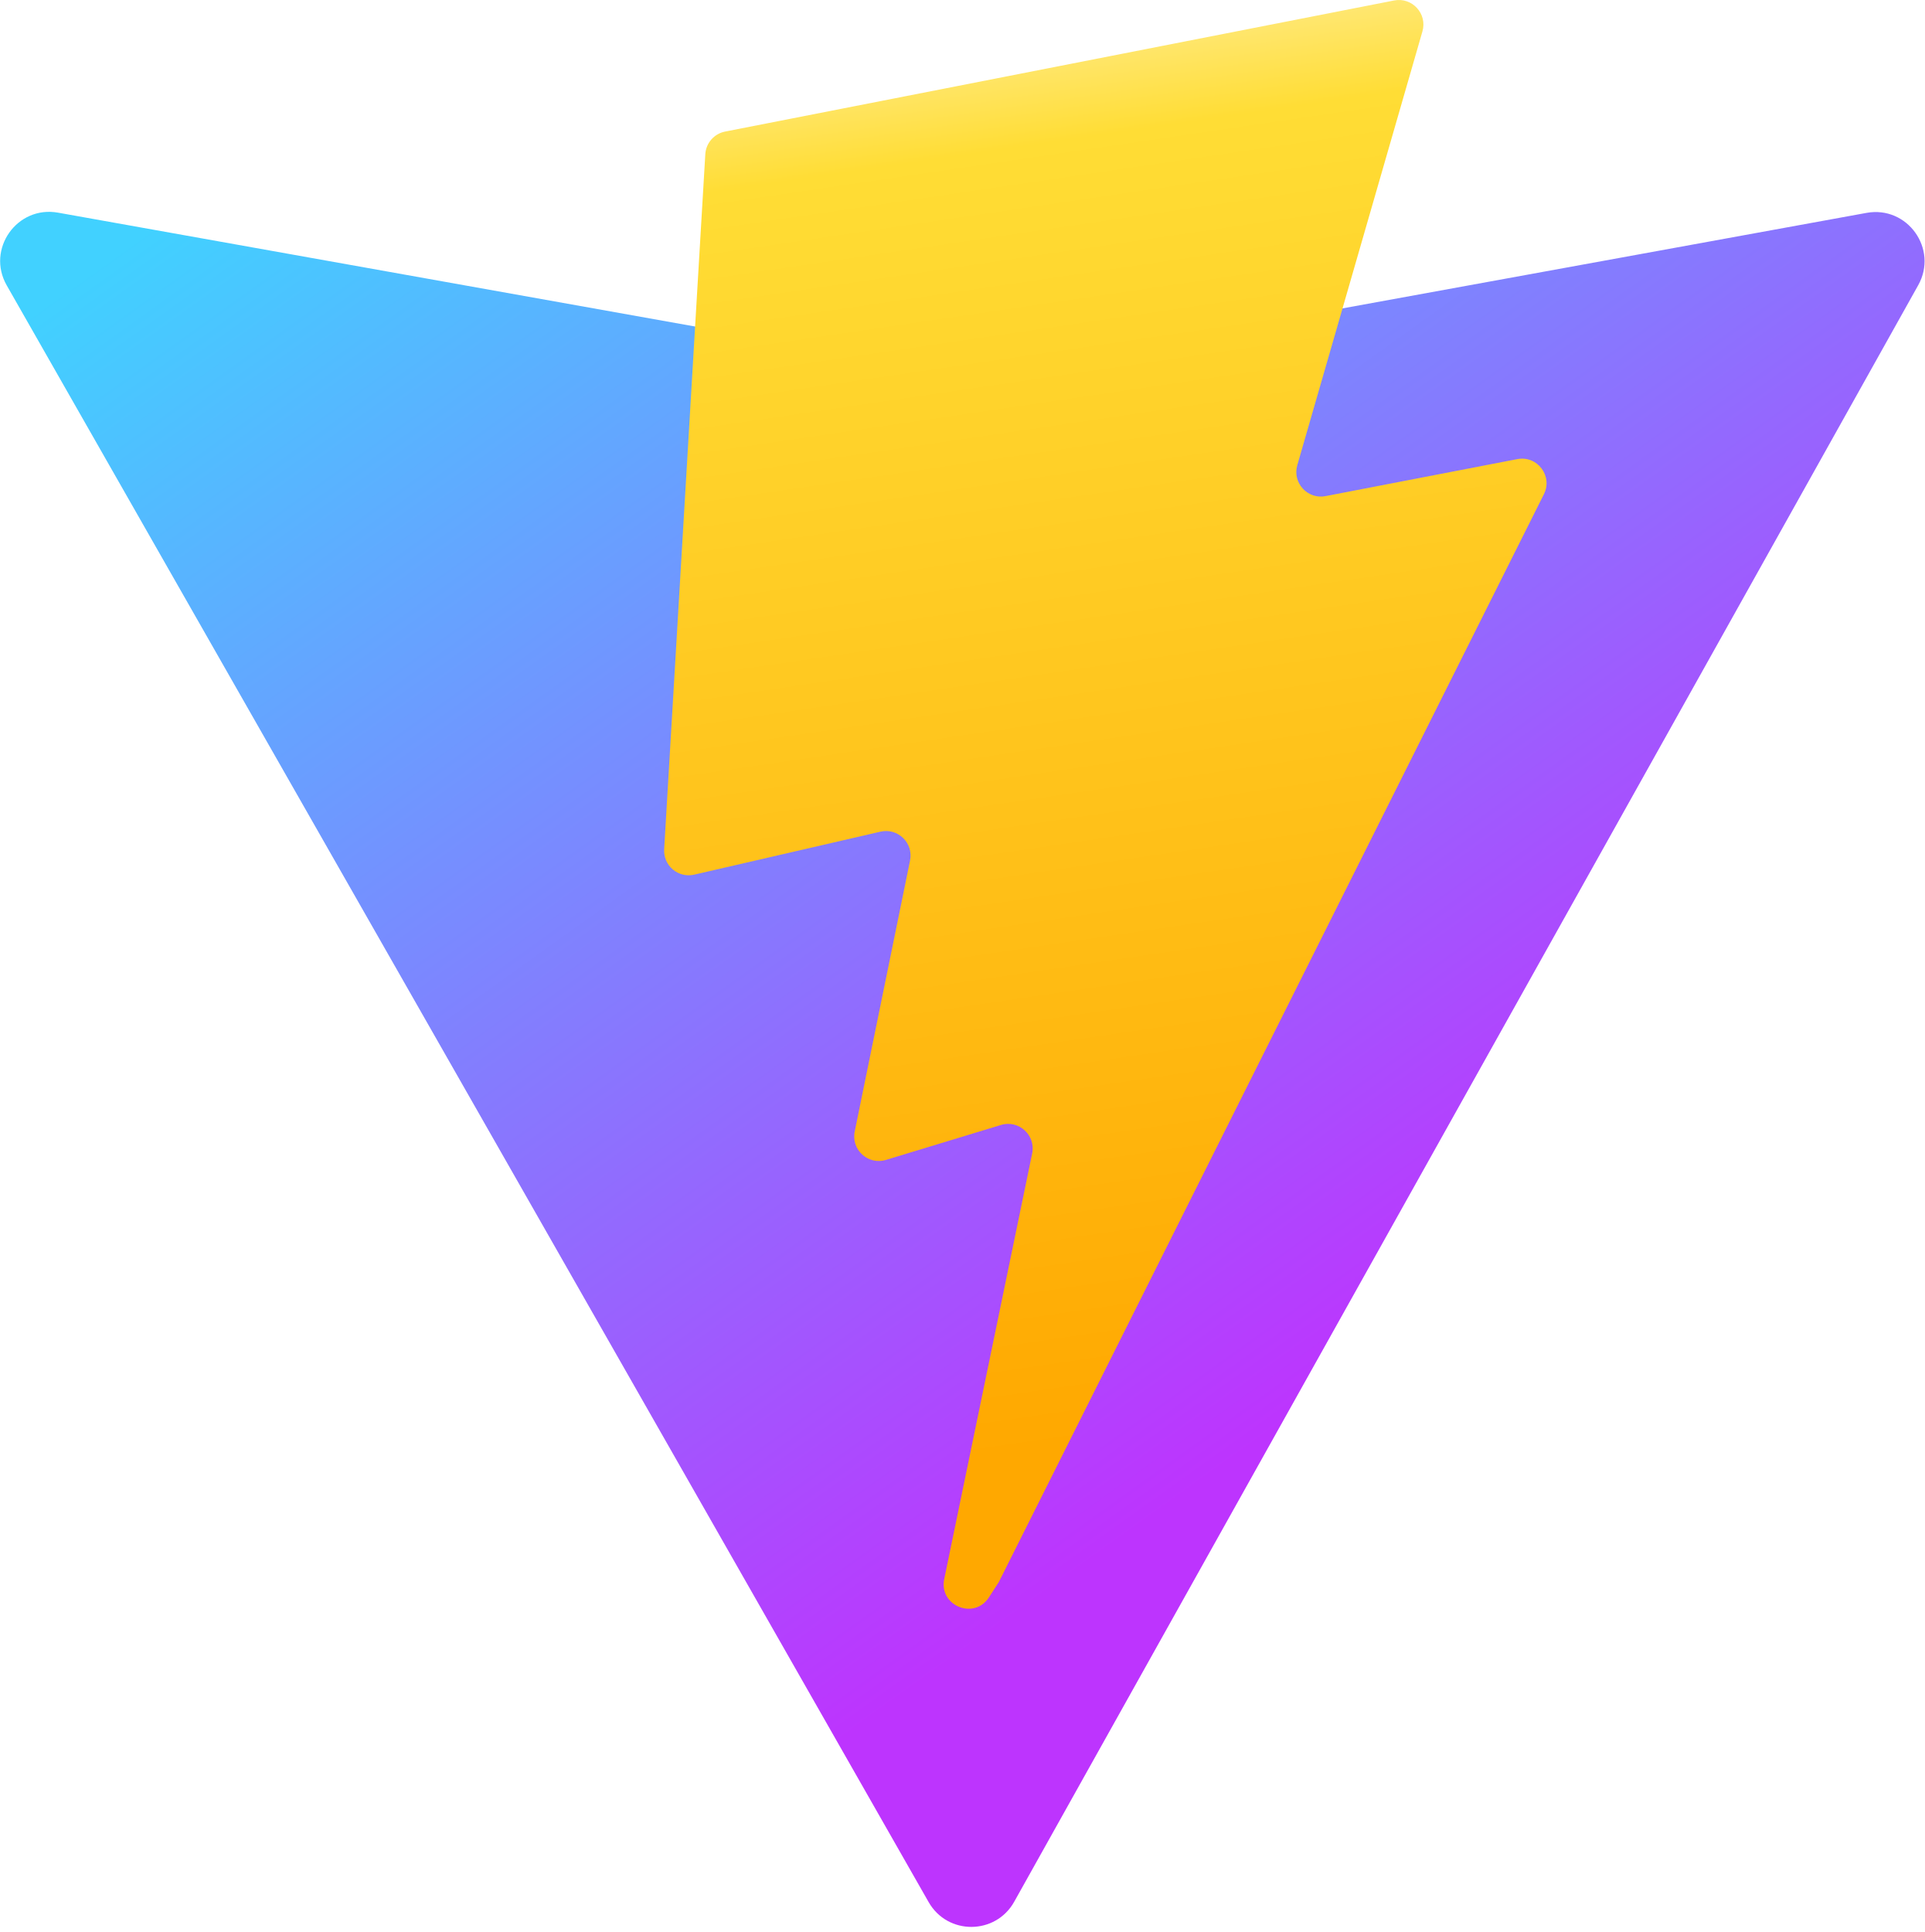
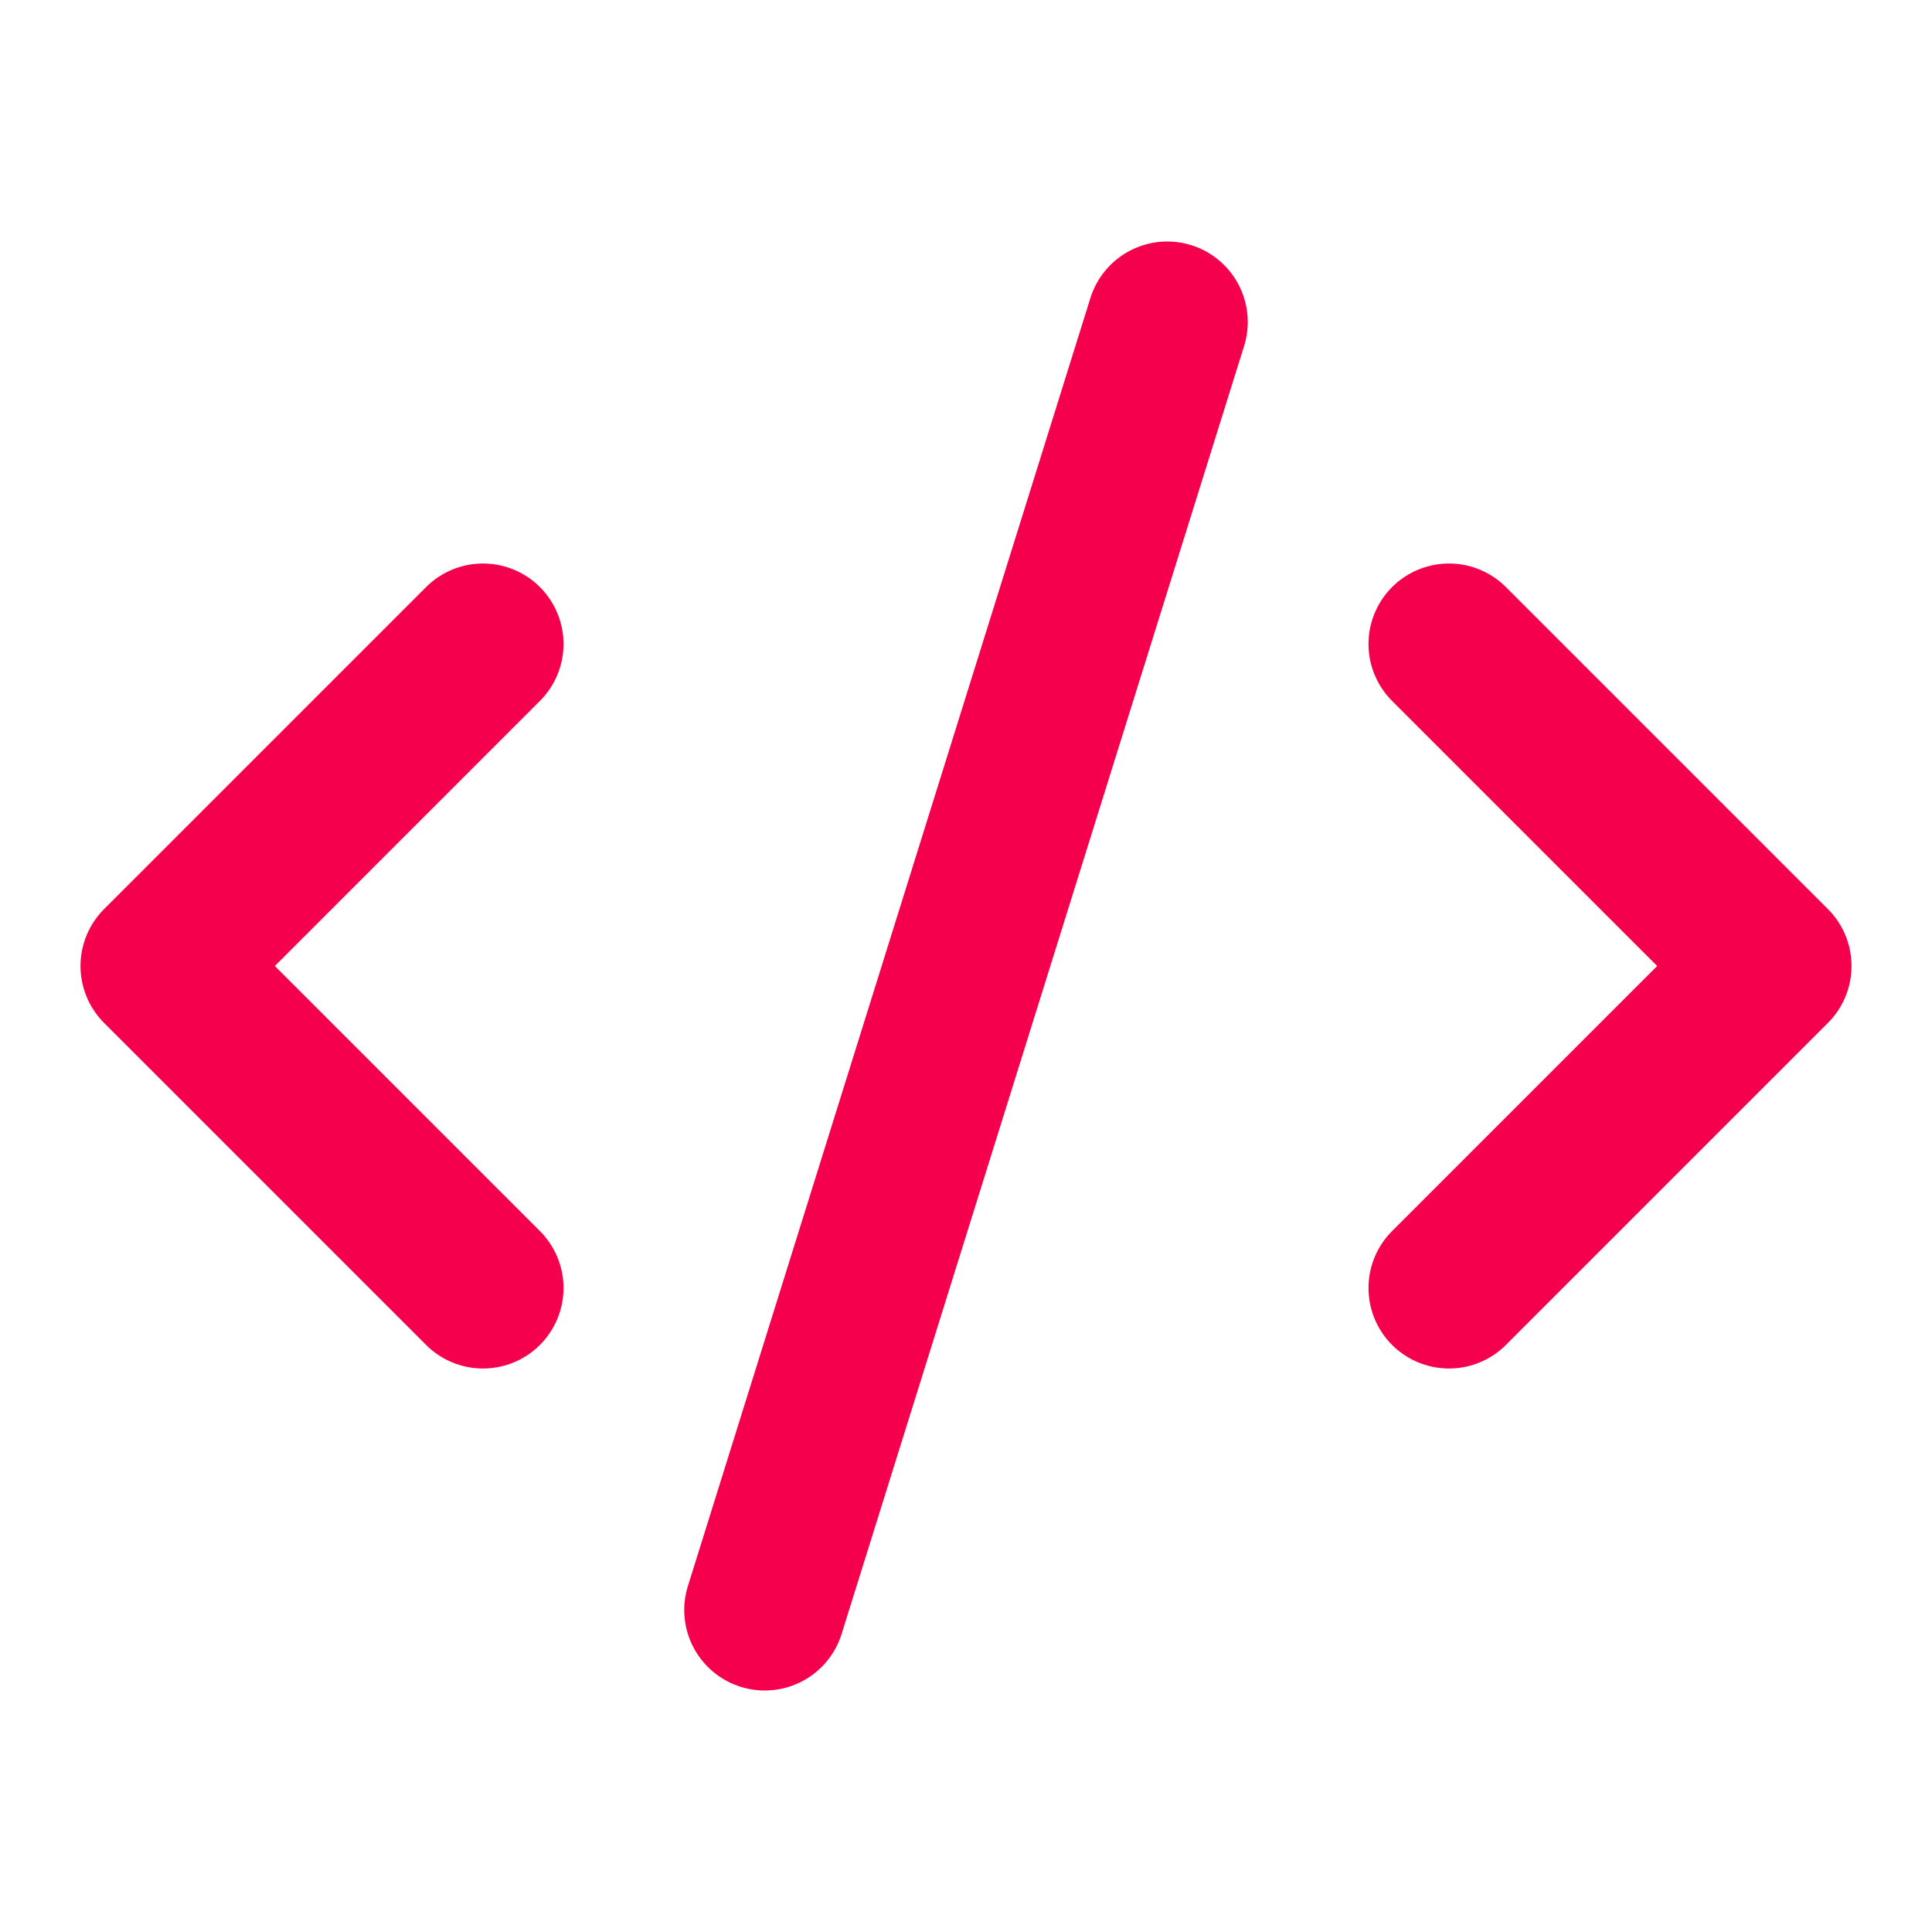
- <svg xmlns="http://www.w3.org/2000/svg" aria-hidden="true" role="img" class="iconify iconify--logos" width="31.88" height="32" preserveAspectRatio="xMidYMid meet" viewBox="0 0 256 257">
-   <defs>
-     <linearGradient id="IconifyId1813088fe1fbc01fb466" x1="-.828%" x2="57.636%" y1="7.652%" y2="78.411%">
-       <stop offset="0%" stop-color="#41D1FF" />
-       <stop offset="100%" stop-color="#BD34FE" />
-     </linearGradient>
-     <linearGradient id="IconifyId1813088fe1fbc01fb467" x1="43.376%" x2="50.316%" y1="2.242%" y2="89.03%">
-       <stop offset="0%" stop-color="#FFEA83" />
-       <stop offset="8.333%" stop-color="#FFDD35" />
-       <stop offset="100%" stop-color="#FFA800" />
-     </linearGradient>
-   </defs>
-   <path fill="url(#IconifyId1813088fe1fbc01fb466)" d="M255.153 37.938L134.897 252.976c-2.483 4.44-8.862 4.466-11.382.048L.875 37.958c-2.746-4.814 1.371-10.646 6.827-9.67l120.385 21.517a6.537 6.537 0 0 0 2.322-.004l117.867-21.483c5.438-.991 9.574 4.796 6.877 9.62Z" />
-   <path fill="url(#IconifyId1813088fe1fbc01fb467)" d="M185.432.063L96.44 17.501a3.268 3.268 0 0 0-2.634 3.014l-5.474 92.456a3.268 3.268 0 0 0 3.997 3.378l24.777-5.718c2.318-.535 4.413 1.507 3.936 3.838l-7.361 36.047c-.495 2.426 1.782 4.5 4.151 3.78l15.304-4.649c2.372-.72 4.652 1.36 4.15 3.788l-11.698 56.621c-.732 3.542 3.979 5.473 5.943 2.437l1.313-2.028l72.516-144.72c1.215-2.423-.88-5.186-3.54-4.672l-25.505 4.922c-2.396.462-4.435-1.77-3.759-4.114l16.646-57.705c.677-2.35-1.37-4.583-3.769-4.113Z" />
+ <svg xmlns="http://www.w3.org/2000/svg" width="24" height="24" viewBox="0 0 24 24" fill="none" stroke="#f5004d" stroke-width="2" stroke-linecap="round" stroke-linejoin="round" class="lucide lucide-code-xml">
+   <path d="m18 16 4-4-4-4" />
+   <path d="m6 8-4 4 4 4" />
+   <path d="m14.5 4-5 16" />
</svg>
